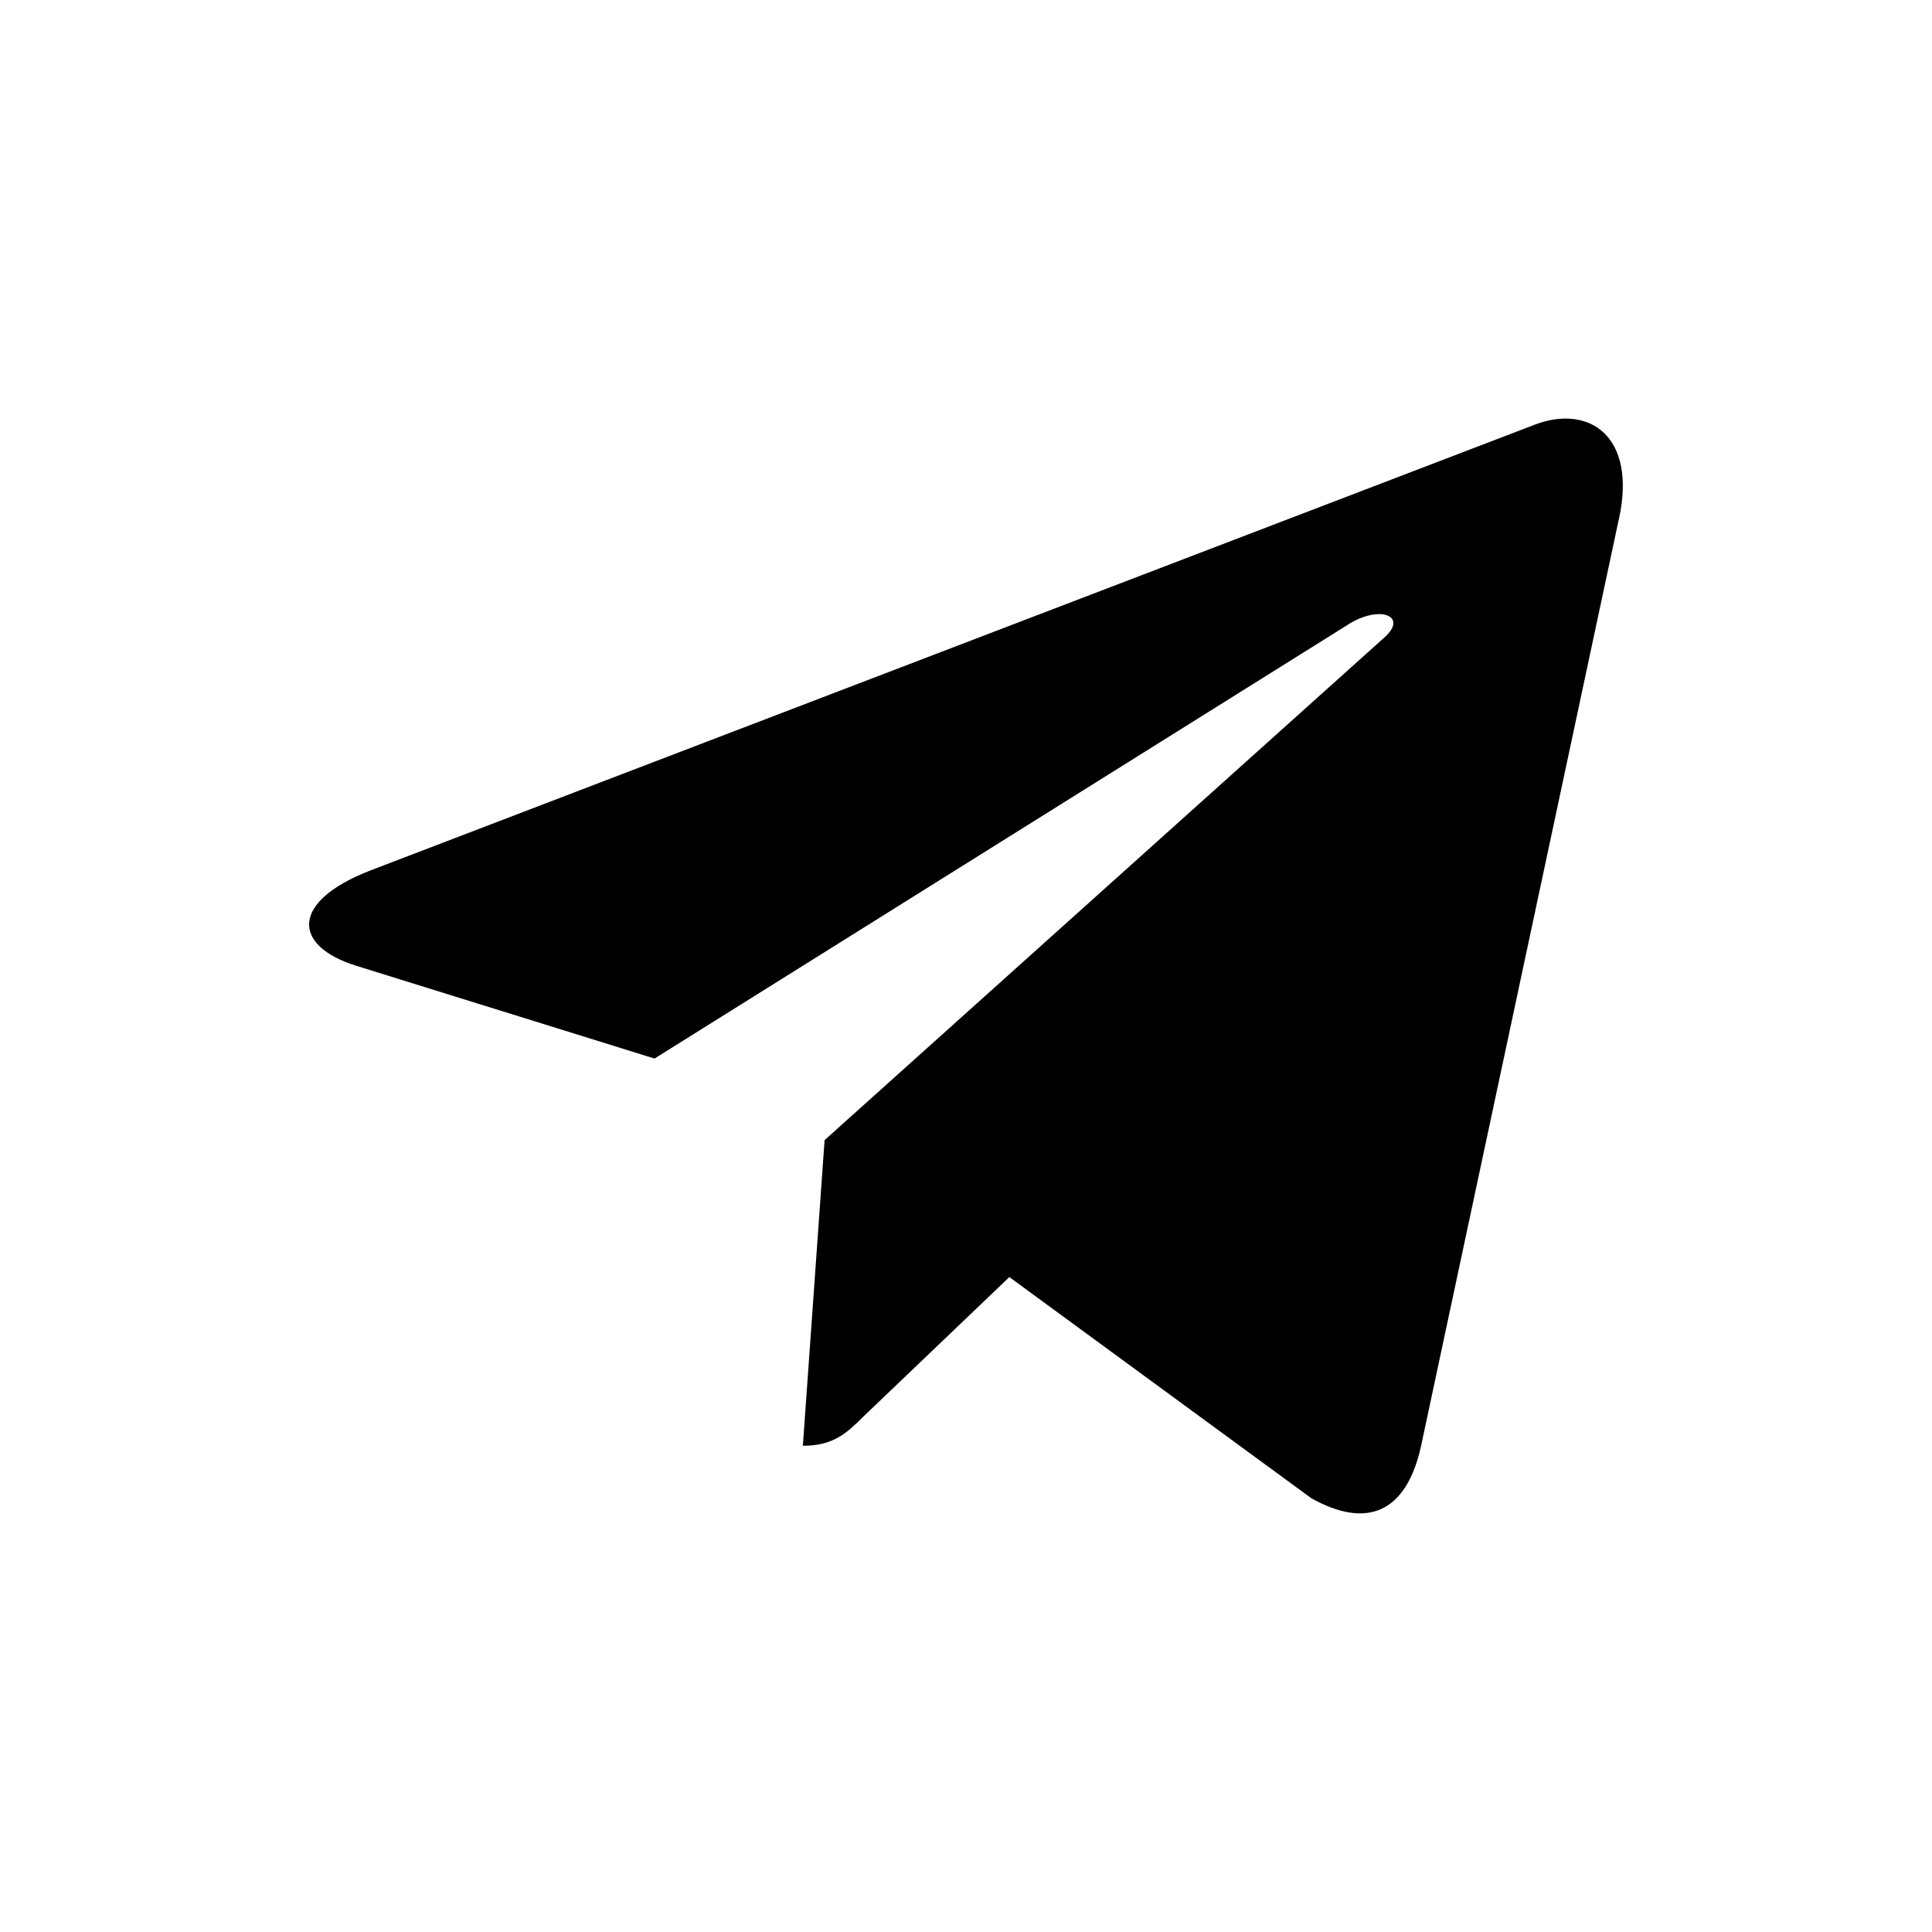
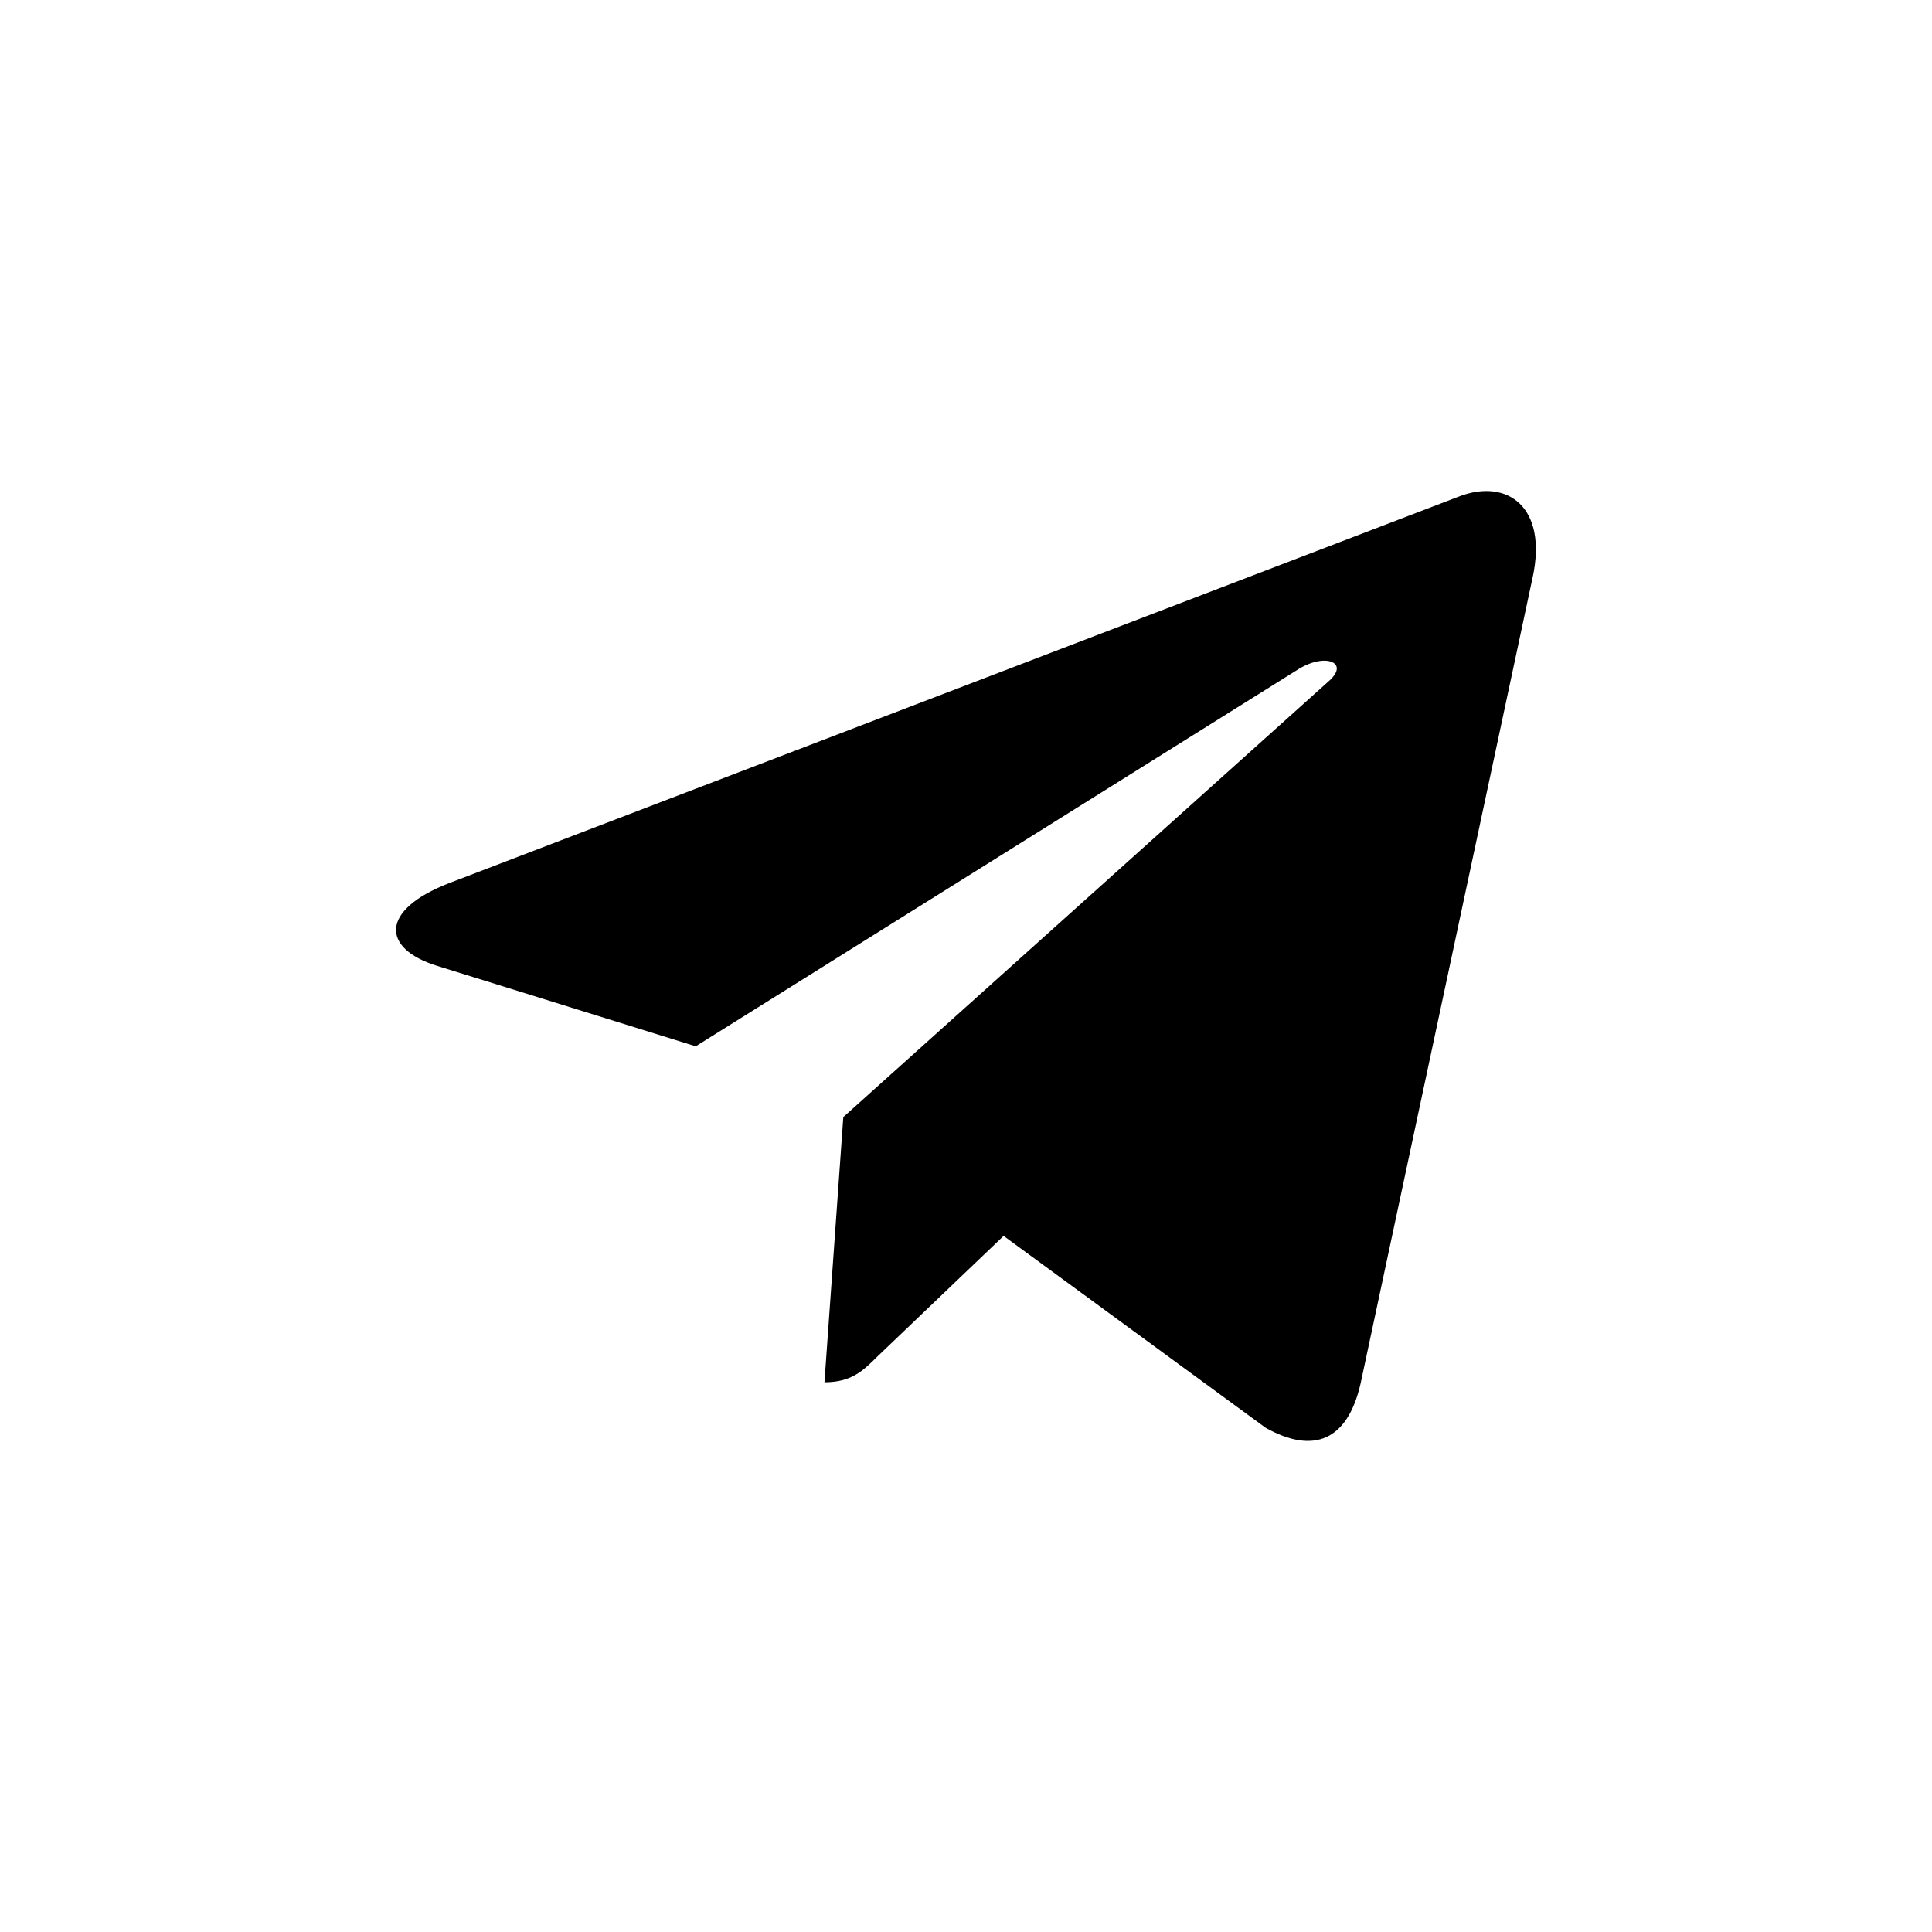
<svg xmlns="http://www.w3.org/2000/svg" viewBox="0 0 24 24">
  <rect fill="#ffffff" x="0" y="0" width="24" height="24" />
-   <g transform="matrix(0.68,0,0,0.68,3.83985,3.839886)">
+   <g transform="matrix(0.59,0,0,0.59,4.919808,4.919855)">
    <path fill="#000000" d="m9.417 15.181-.397 5.584c.568 0 .814-.244 1.109-.537l2.663-2.545 5.518 4.041c1.012.564 1.725.267 1.998-.931l3.622-16.972.001-.001c.321-1.496-.541-2.081-1.527-1.714l-21.29 8.151c-1.453.564-1.431 1.374-.247 1.741l5.443 1.693 12.643-7.911c.595-.394 1.136-.176.691.218z" />
  </g>
</svg>
